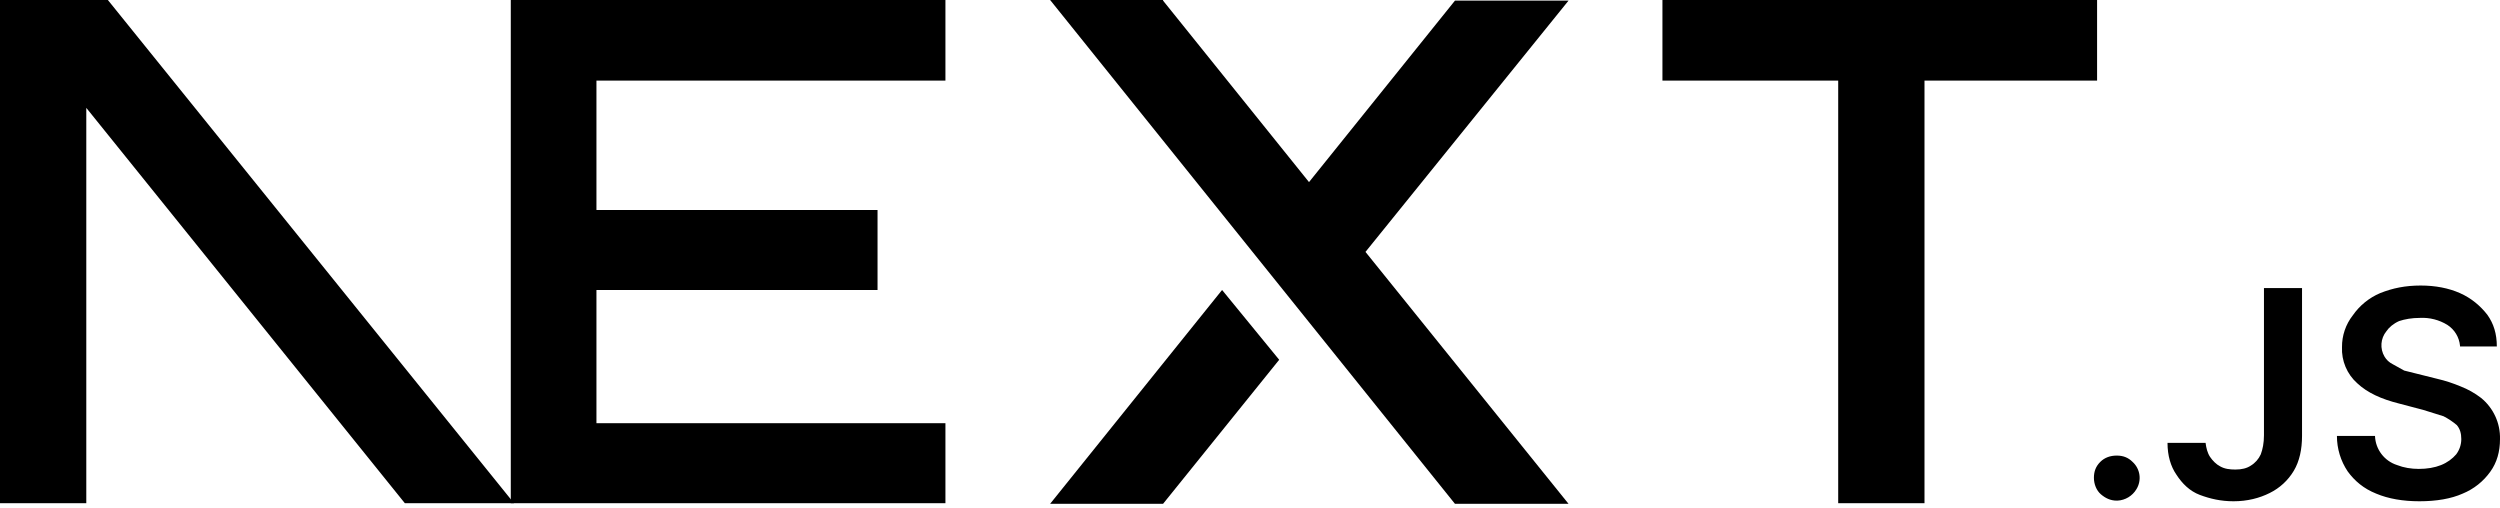
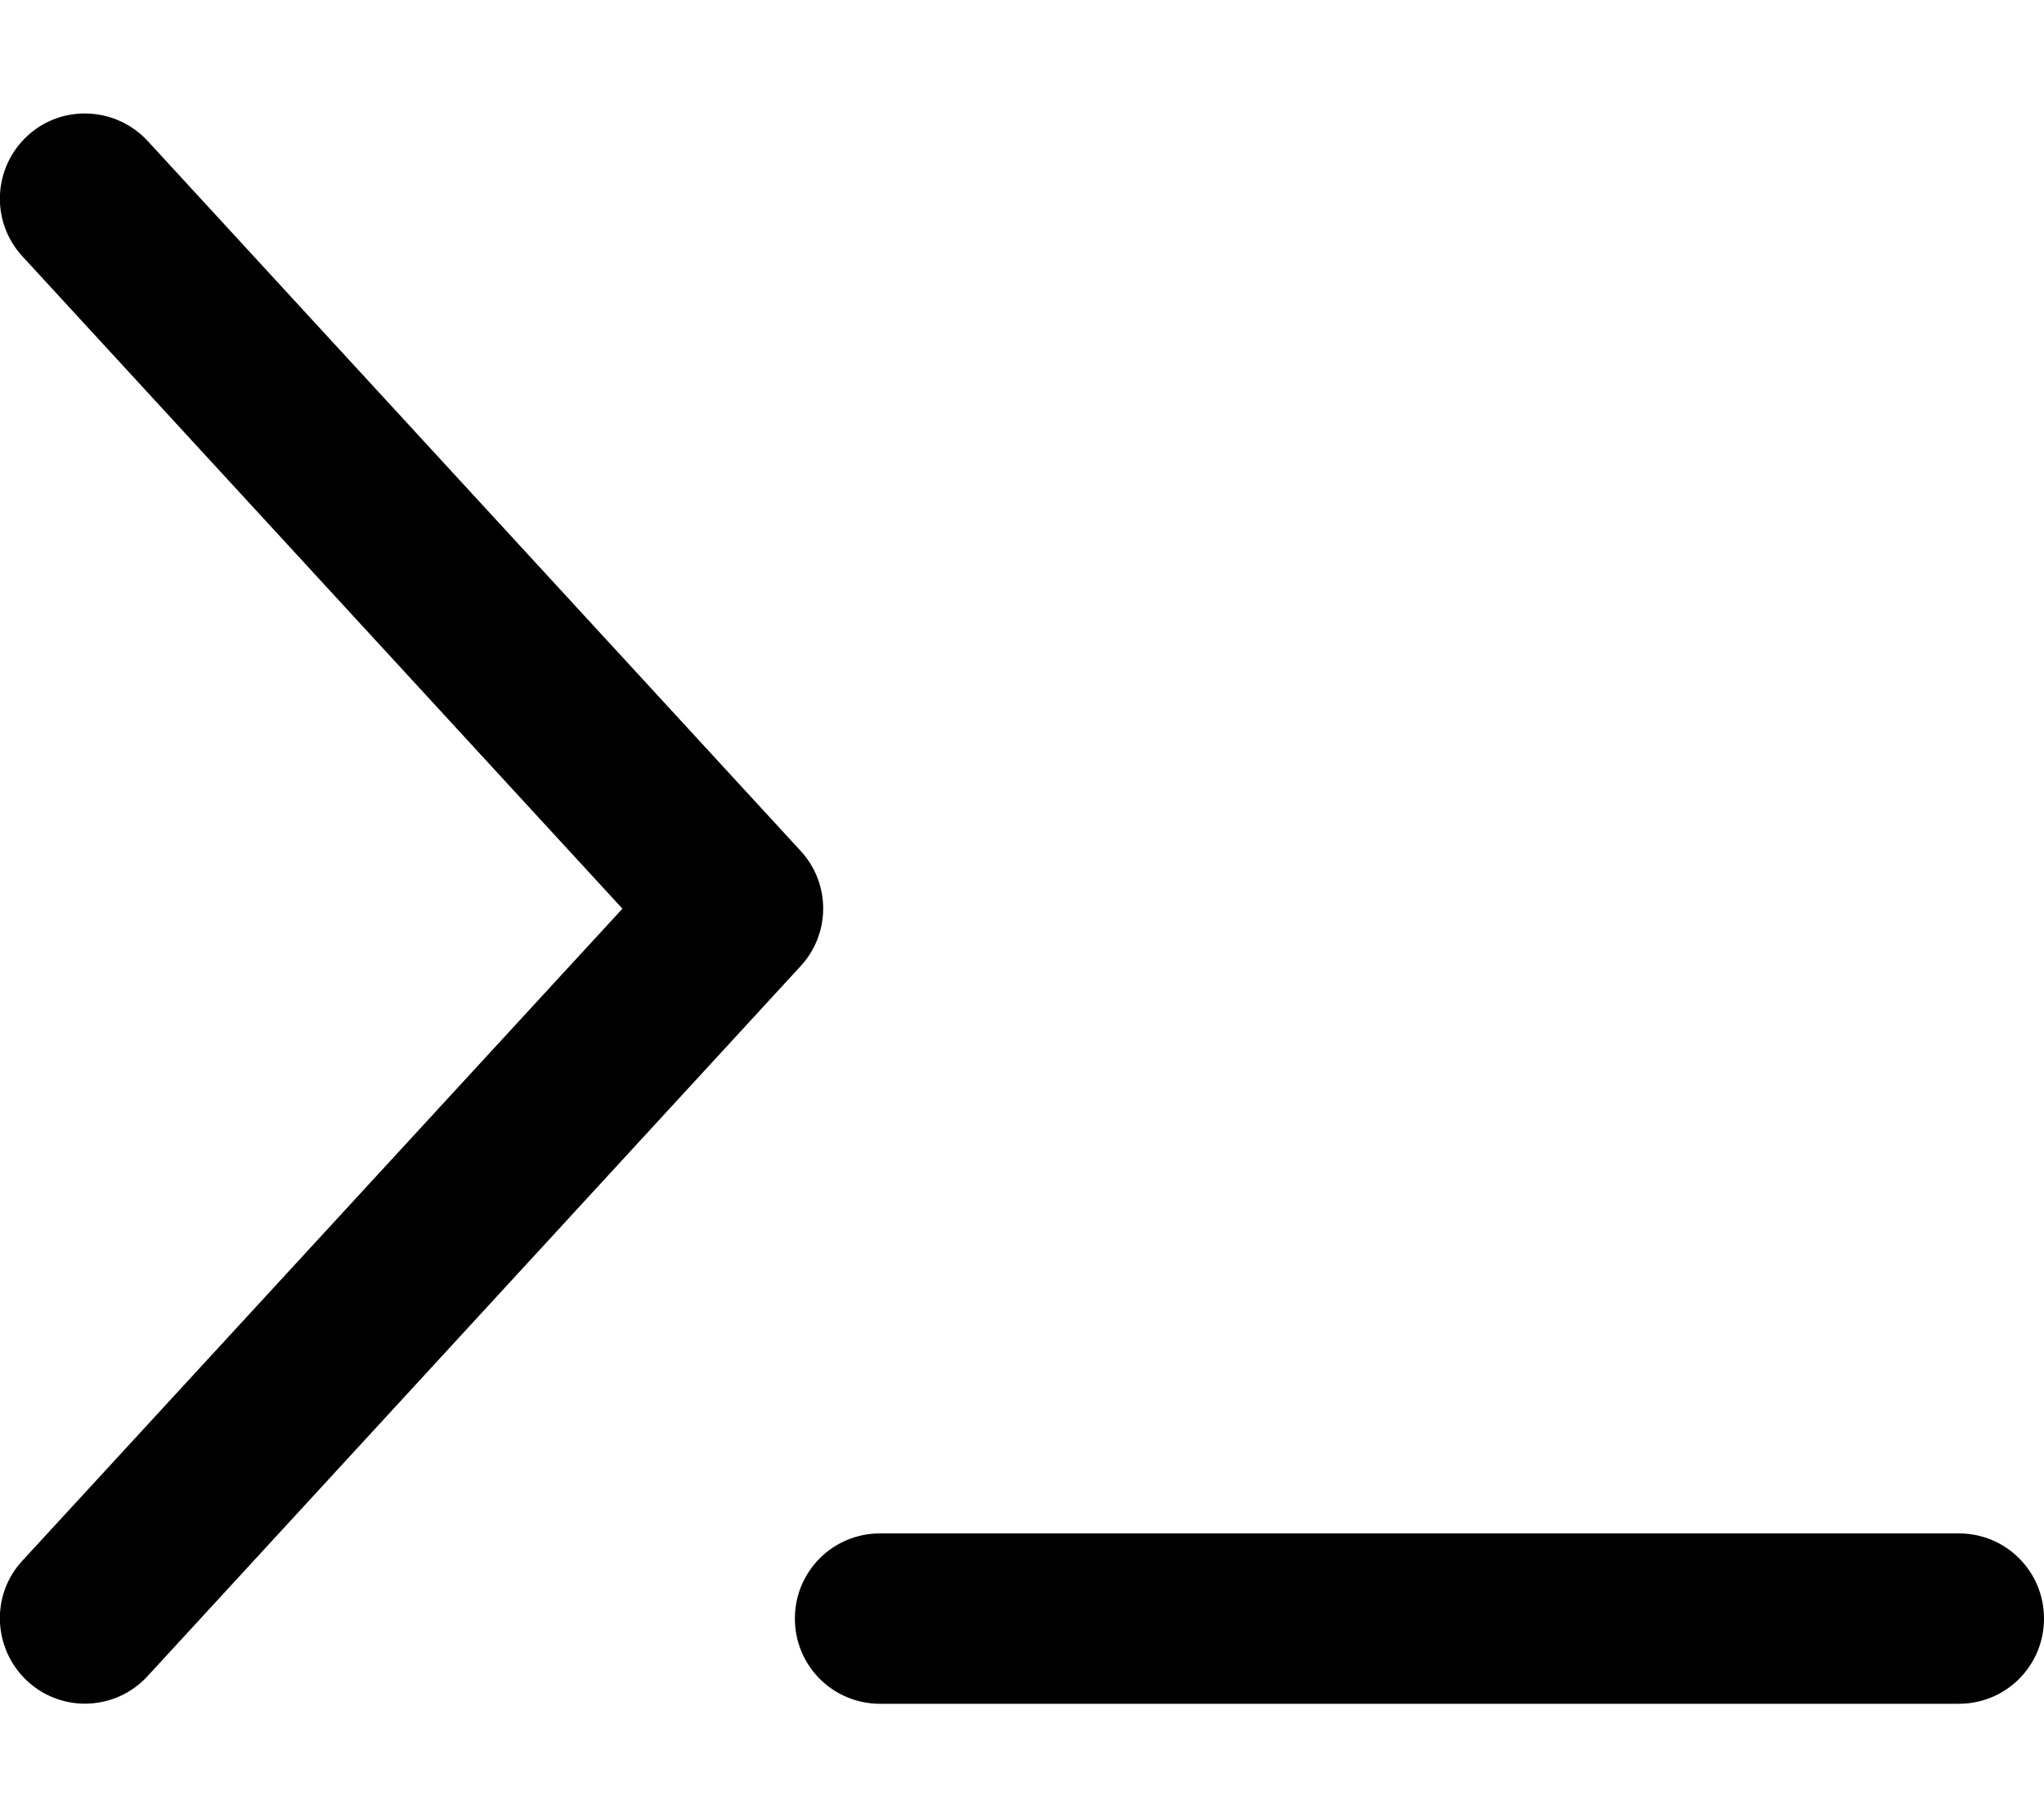
- <svg xmlns="http://www.w3.org/2000/svg" fill="none" viewBox="0 0 394 80">
-   <path fill="#000" d="M262 0h68.5v12.7h-27.2v66.6h-13.6V12.7H262V0ZM149 0v12.7H94v20.4h44.3v12.6H94v21h55v12.6H80.5V0h68.7zm34.3 0h-17.8l63.8 79.4h17.9l-32-39.7 32-39.6h-17.9l-23 28.6-23-28.6zm18.3 56.7-9-11-27.1 33.7h17.8l18.3-22.7z" />
-   <path fill="#000" d="M81 79.3 17 0H0v79.3h13.6V17l50.2 62.3H81Zm252.6-.4c-1 0-1.8-.4-2.5-1s-1.1-1.6-1.1-2.6.3-1.8 1-2.5 1.6-1 2.6-1 1.8.3 2.5 1a3.4 3.4 0 0 1 .6 4.3 3.7 3.7 0 0 1-3 1.8zm23.2-33.5h6v23.3c0 2.1-.4 4-1.3 5.5a9.1 9.1 0 0 1-3.8 3.5c-1.6.8-3.5 1.3-5.7 1.3-2 0-3.7-.4-5.3-1s-2.8-1.8-3.7-3.2c-.9-1.3-1.4-3-1.4-5h6c.1.8.3 1.6.7 2.2s1 1.2 1.6 1.5c.7.4 1.5.5 2.4.5 1 0 1.8-.2 2.4-.6a4 4 0 0 0 1.6-1.8c.3-.8.5-1.8.5-3V45.5zm30.9 9.1a4.4 4.4 0 0 0-2-3.3 7.5 7.5 0 0 0-4.3-1.1c-1.3 0-2.4.2-3.3.5-.9.4-1.6 1-2 1.6a3.5 3.5 0 0 0-.3 4c.3.5.7.9 1.3 1.2l1.8 1 2 .5 3.2.8c1.3.3 2.5.7 3.7 1.2a13 13 0 0 1 3.2 1.8 8.1 8.1 0 0 1 3 6.5c0 2-.5 3.7-1.5 5.1a10 10 0 0 1-4.4 3.5c-1.8.8-4.1 1.2-6.8 1.2-2.6 0-4.9-.4-6.8-1.2-2-.8-3.4-2-4.5-3.5a10 10 0 0 1-1.7-5.6h6a5 5 0 0 0 3.5 4.6c1 .4 2.2.6 3.4.6 1.3 0 2.5-.2 3.5-.6 1-.4 1.8-1 2.4-1.7a4 4 0 0 0 .8-2.4c0-.9-.2-1.6-.7-2.2a11 11 0 0 0-2.1-1.4l-3.2-1-3.8-1c-2.8-.7-5-1.7-6.6-3.2a7.2 7.2 0 0 1-2.4-5.7 8 8 0 0 1 1.7-5 10 10 0 0 1 4.3-3.5c2-.8 4-1.2 6.4-1.2 2.3 0 4.4.4 6.2 1.2 1.8.8 3.2 2 4.3 3.4 1 1.4 1.5 3 1.5 5h-5.8z" />
+ <svg xmlns="http://www.w3.org/2000/svg" viewBox="0 0 576 512">
+   <path d="M6.3 72.2c-9-9.8-8.3-24.9 1.4-33.9s24.9-8.3 33.9 1.4l184 200c8.5 9.2 8.5 23.3 0 32.5l-184 200c-9 9.8-24.2 10.4-33.9 1.4s-10.4-24.2-1.4-33.9L175.4 256 6.3 72.2zM248 432H552c13.3 0 24 10.7 24 24s-10.7 24-24 24H248c-13.3 0-24-10.7-24-24s10.7-24 24-24z" />
</svg>
